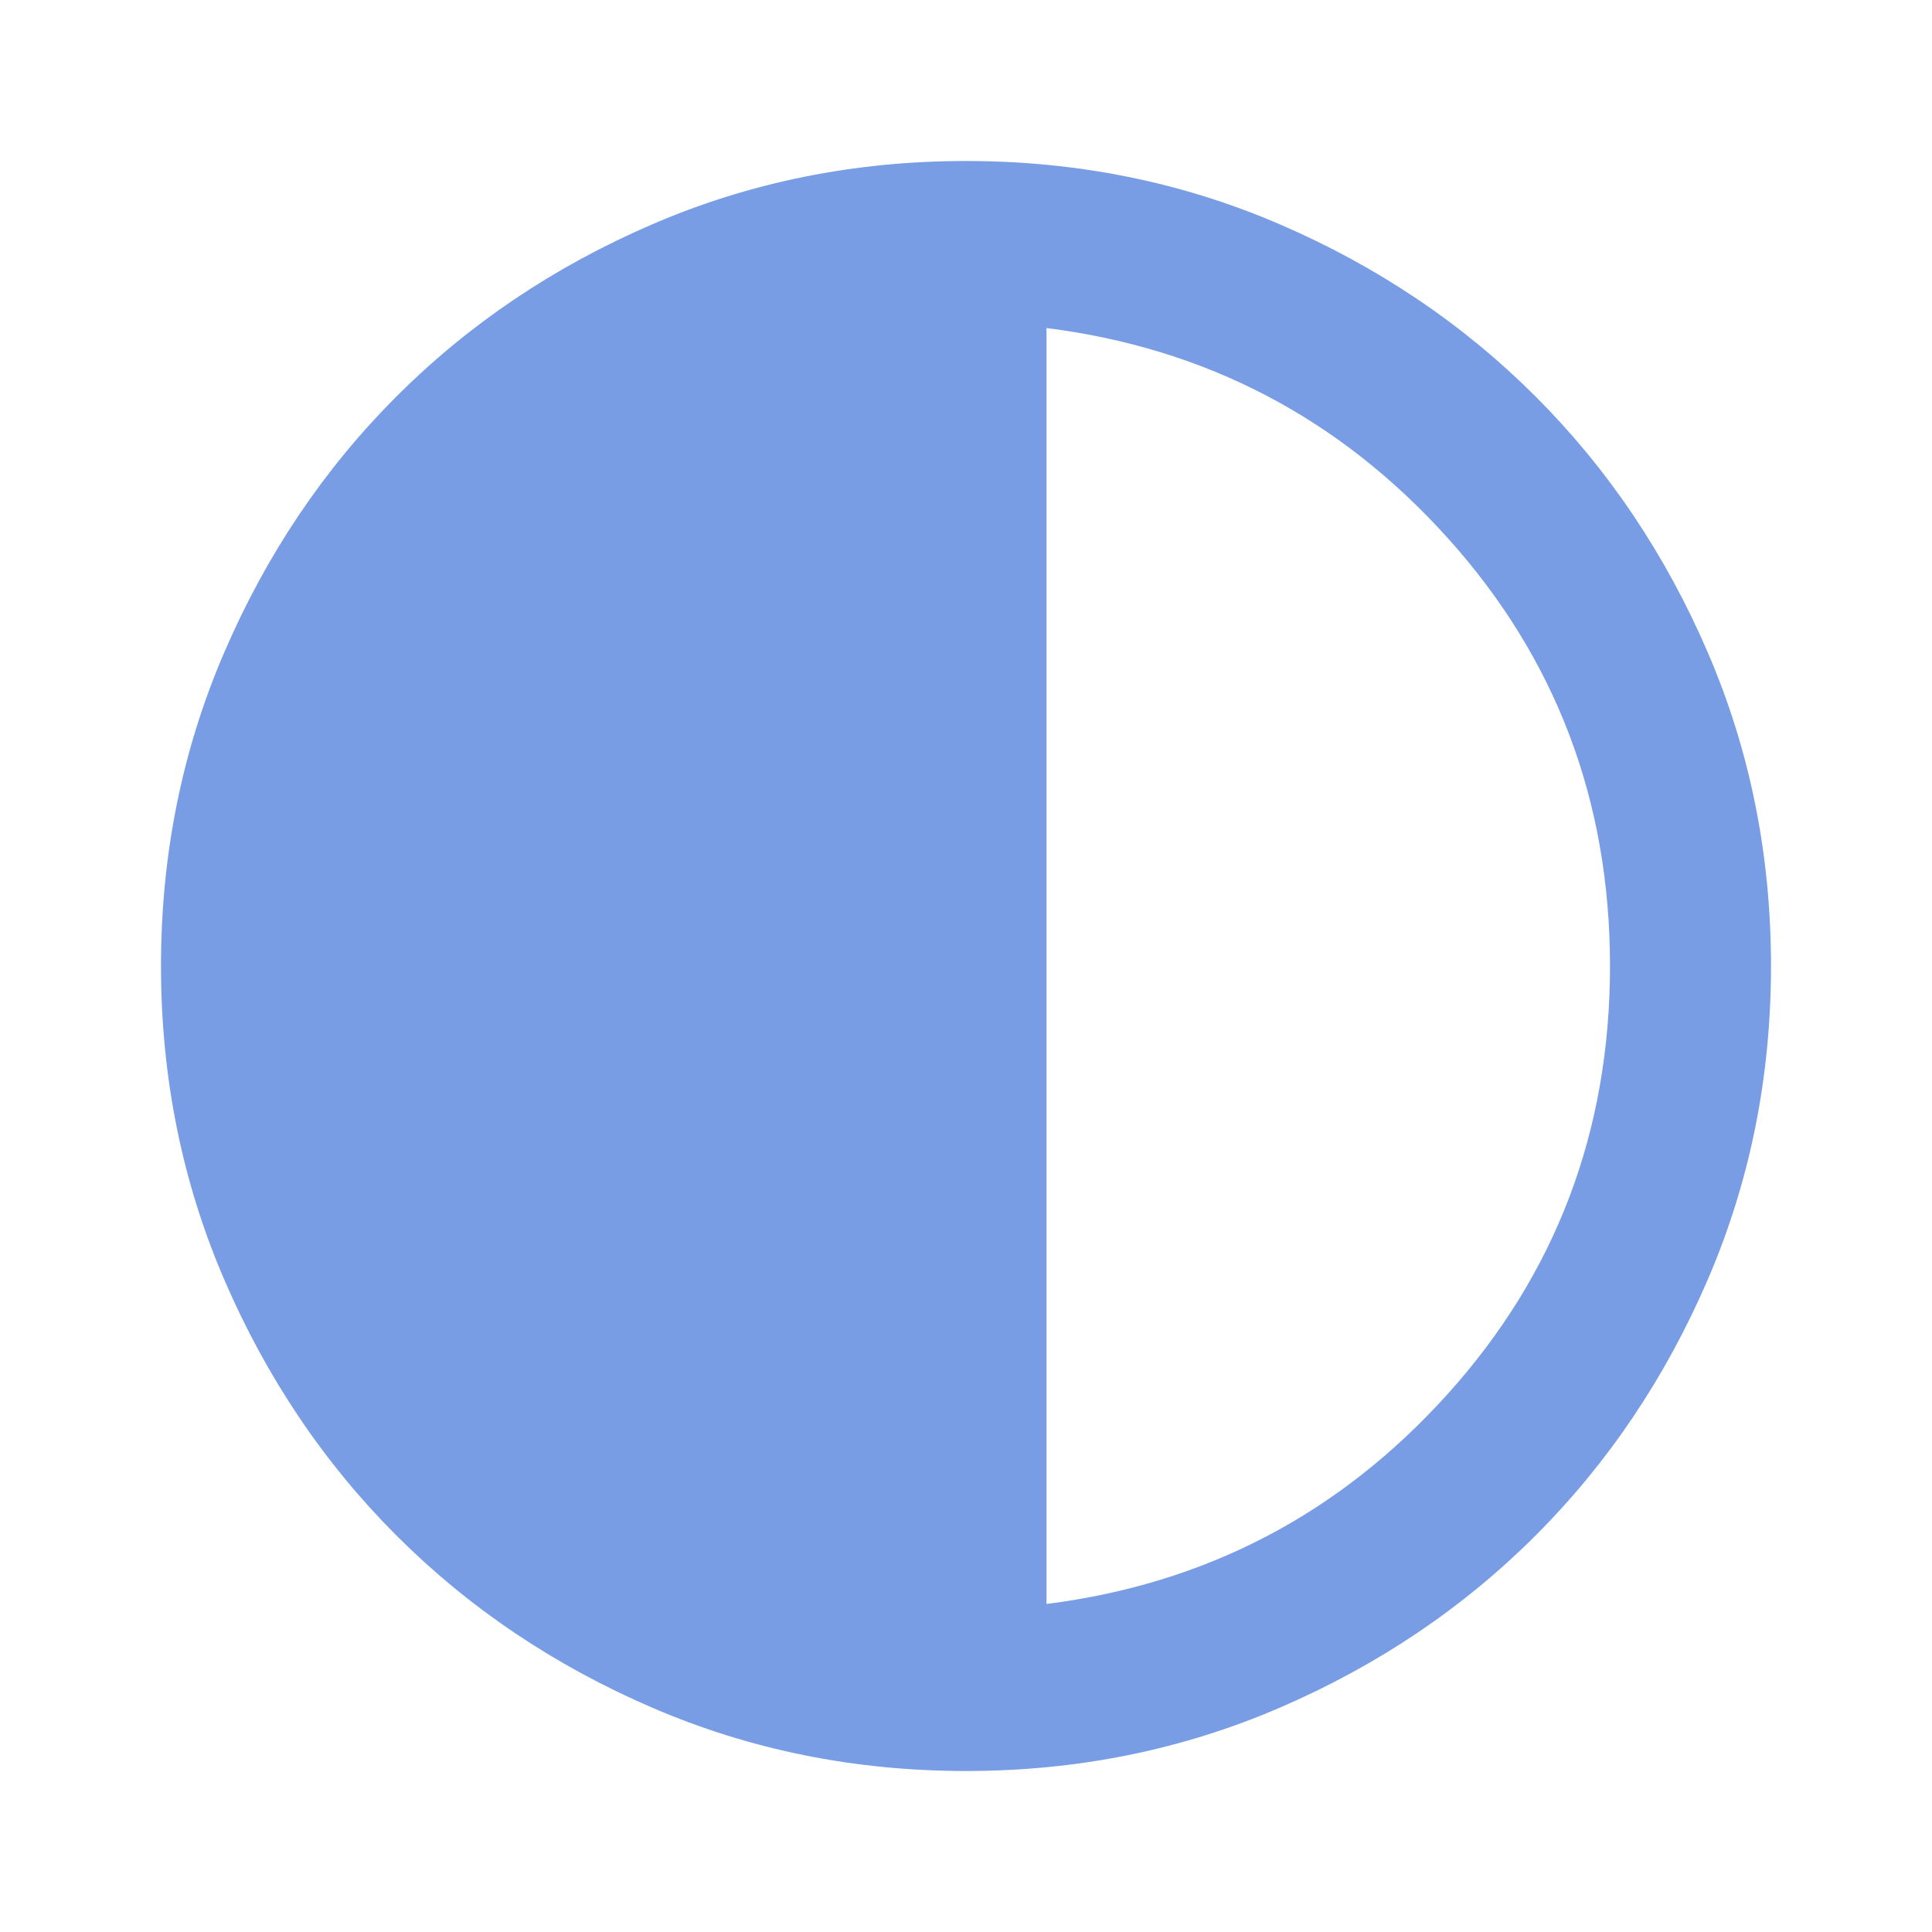
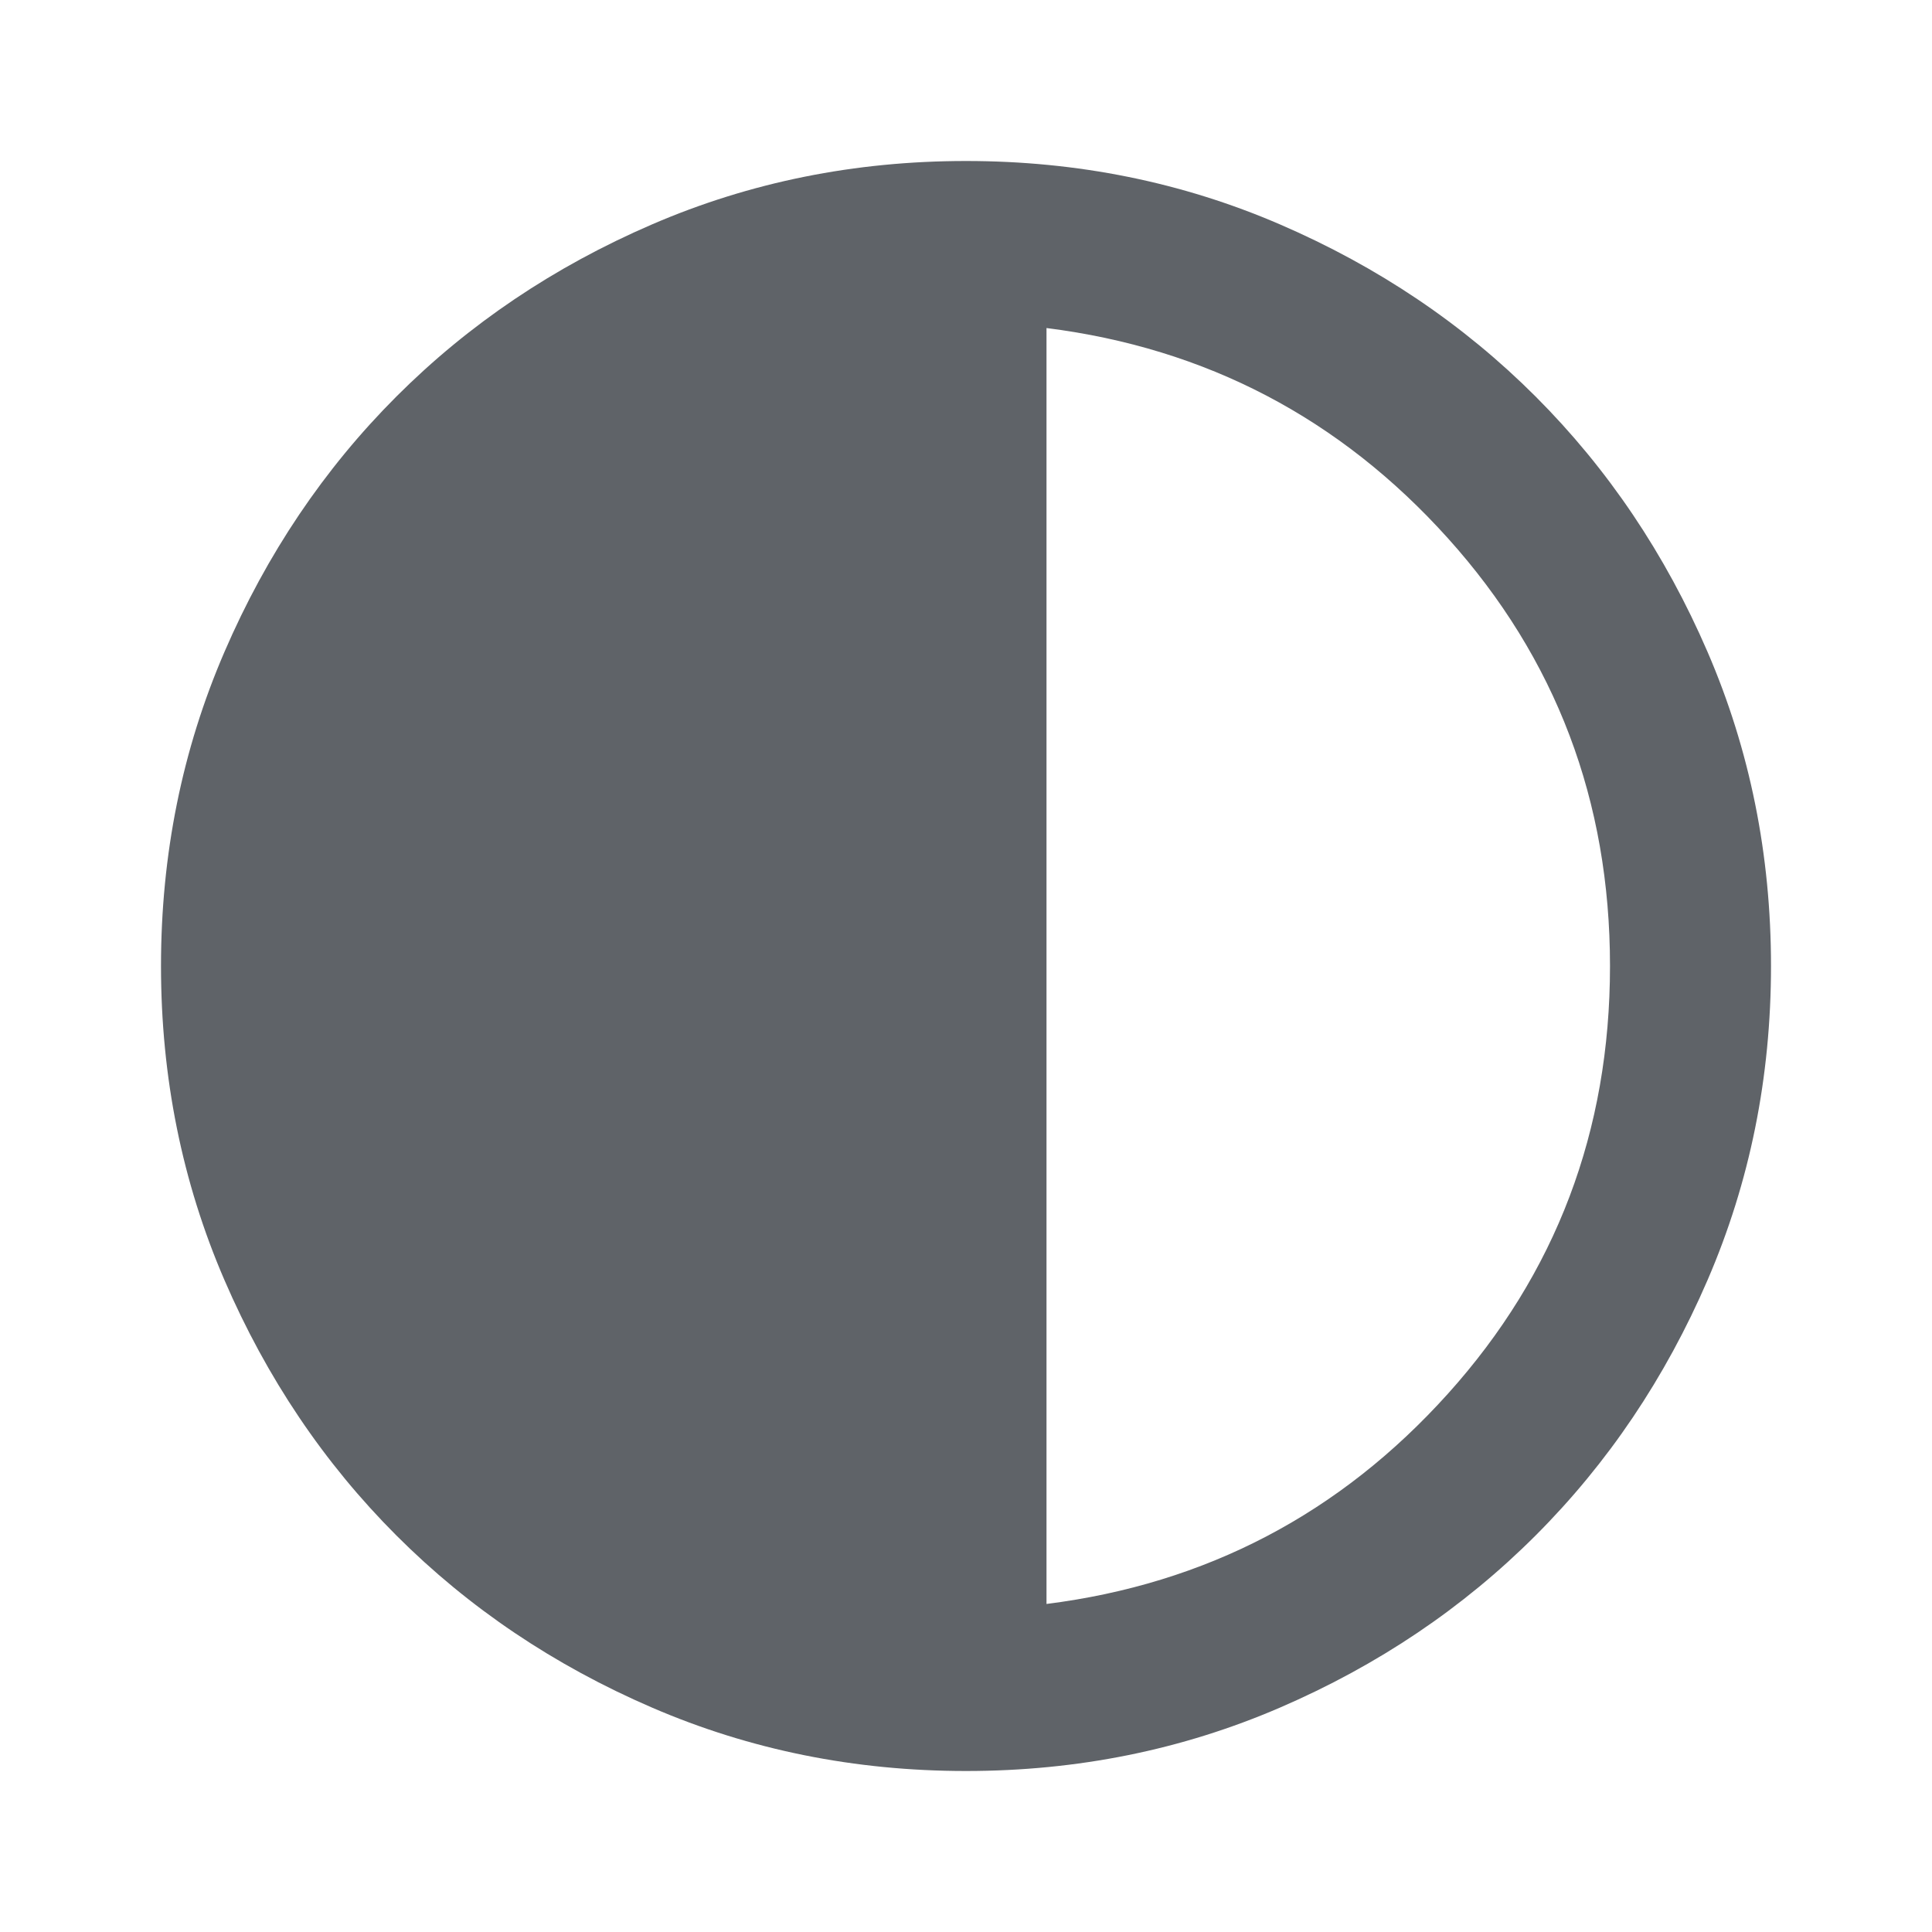
- <svg xmlns="http://www.w3.org/2000/svg" height="24px" viewBox="0 -960 960 960" width="24px" fill="#789DE5">
+ <svg xmlns="http://www.w3.org/2000/svg" height="24px" viewBox="0 -960 960 960" width="24px" fill="#5f6368">
  <path d="M480-80q-83 0-156-31.5T197-197q-54-54-85.5-127T80-480q0-83 31.5-156T197-763q54-54 127-85.5T480-880q83 0 156 31.5T763-763q54 54 85.5 127T880-480q0 83-31.5 156T763-197q-54 54-127 85.5T480-80Zm40-83q119-15 199.5-104.5T800-480q0-123-80.5-212.5T520-797v634Z" />
</svg>
